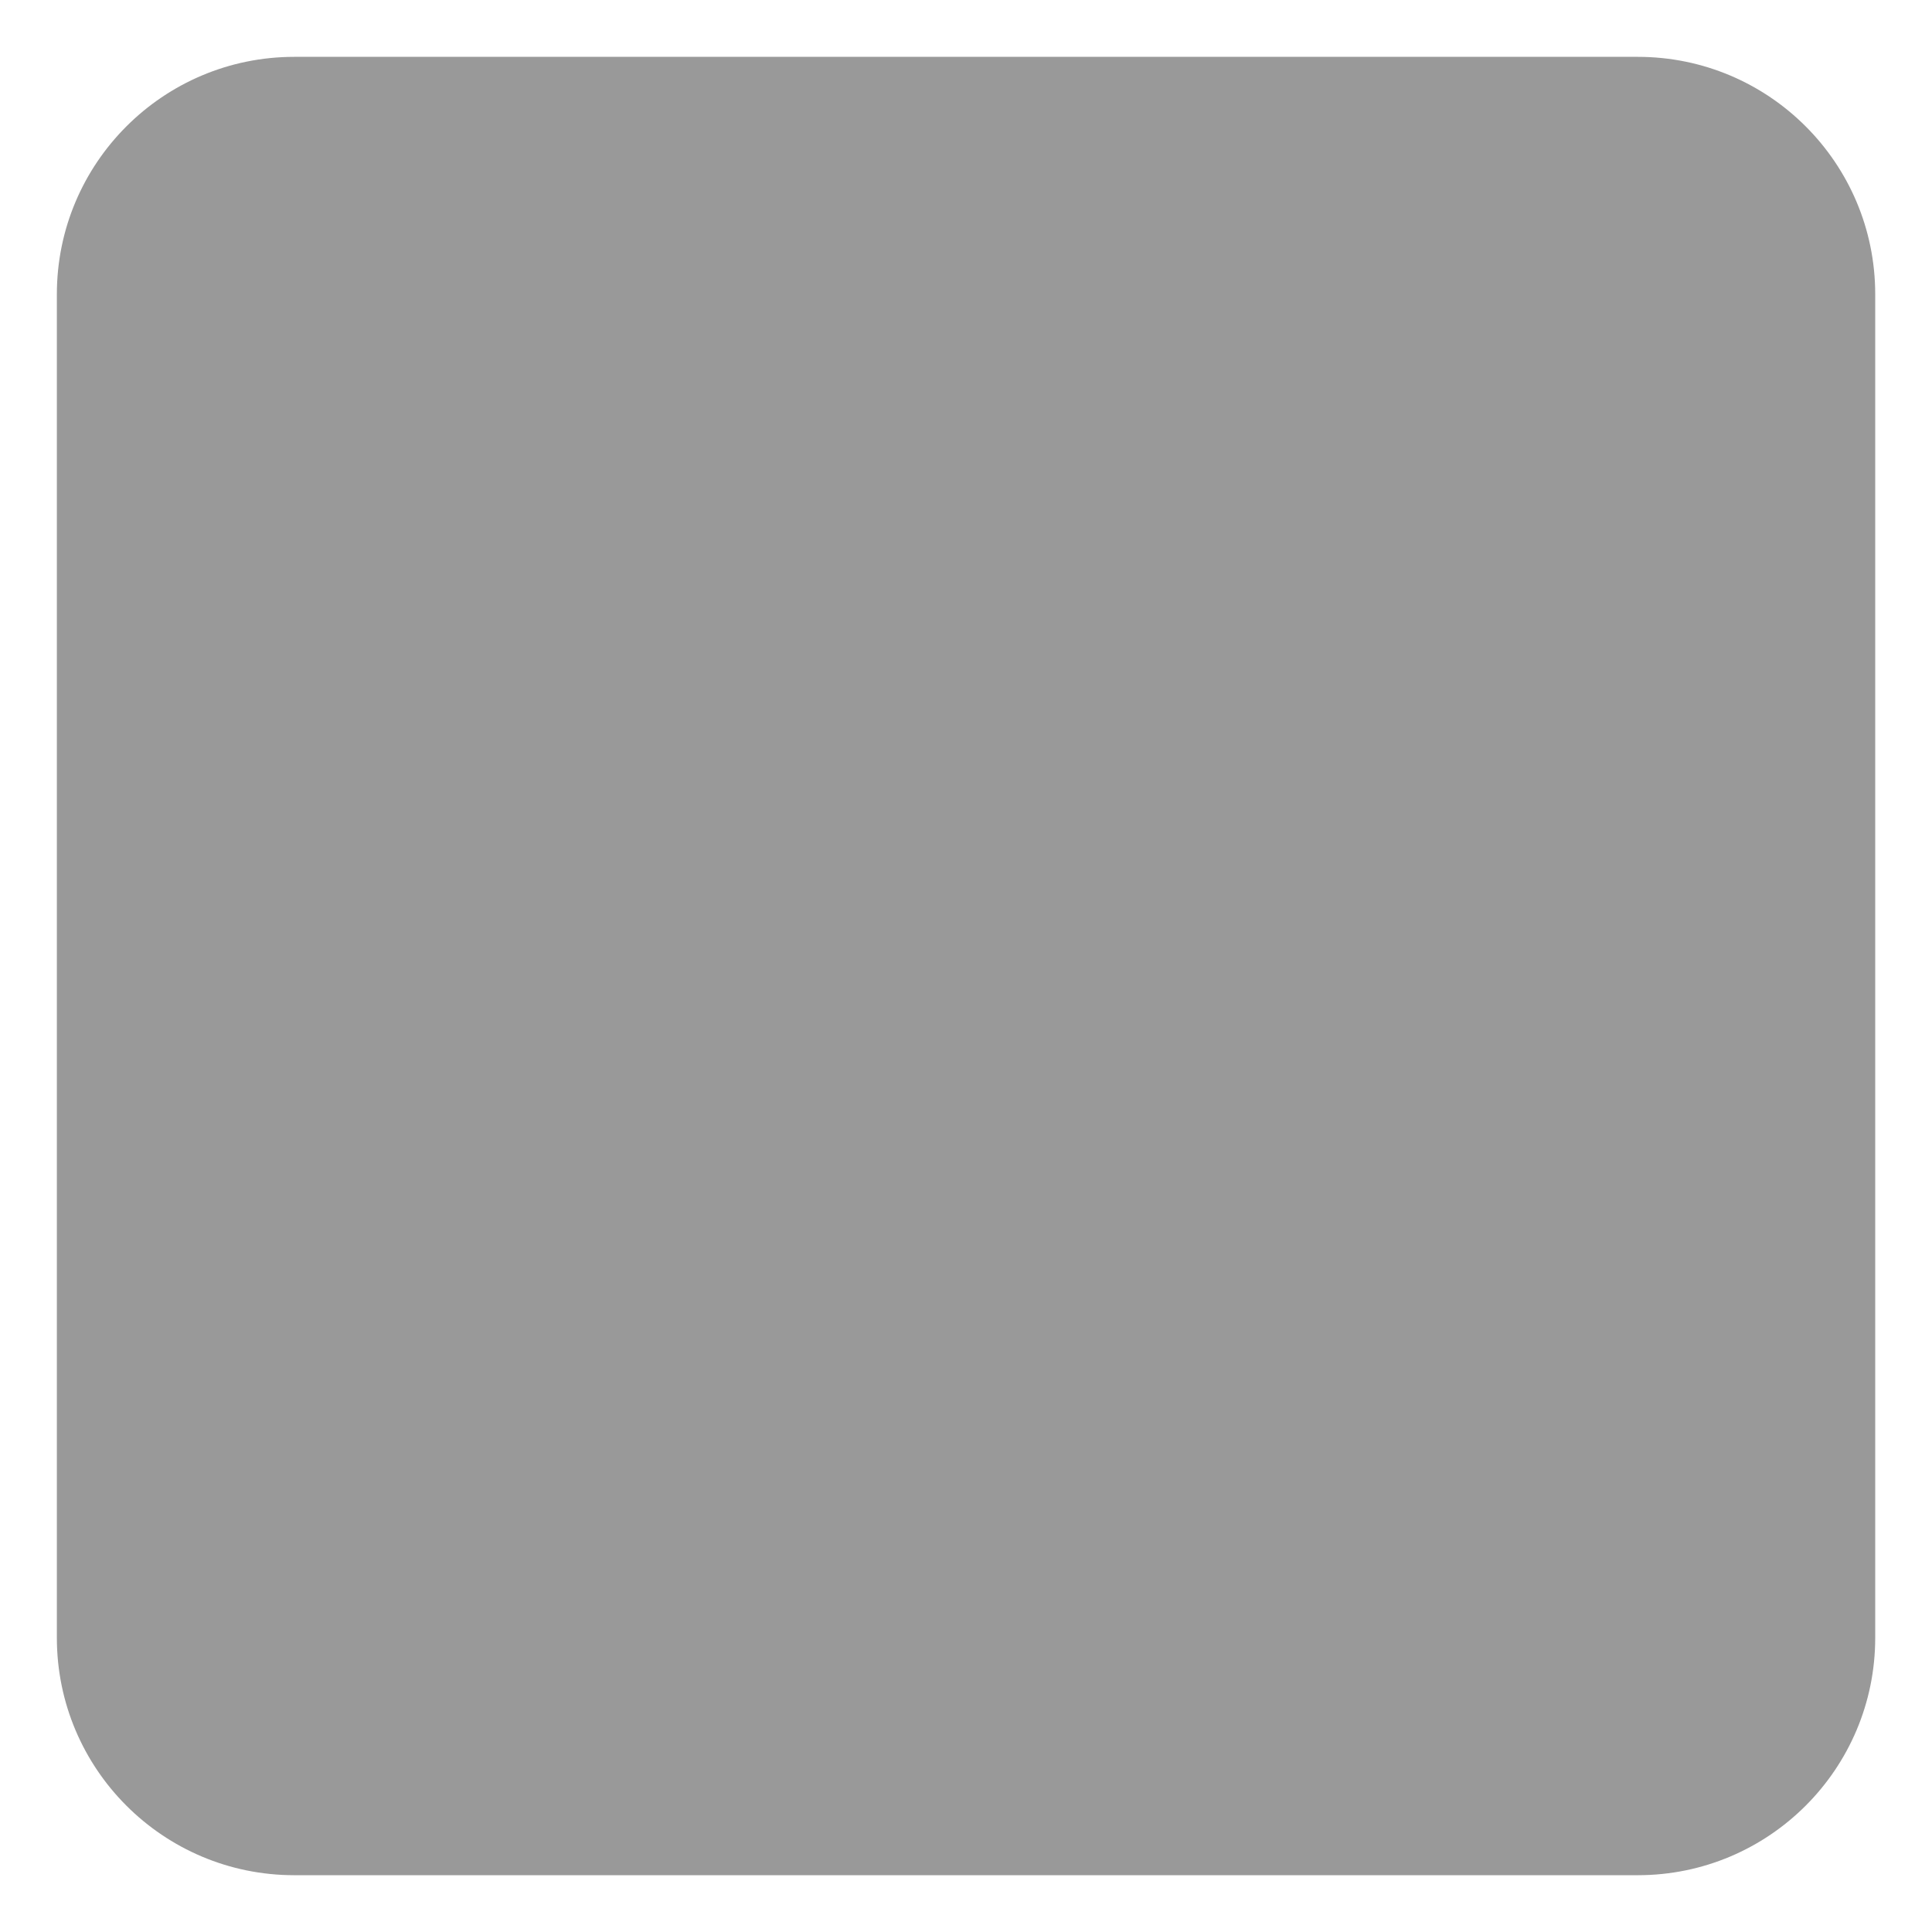
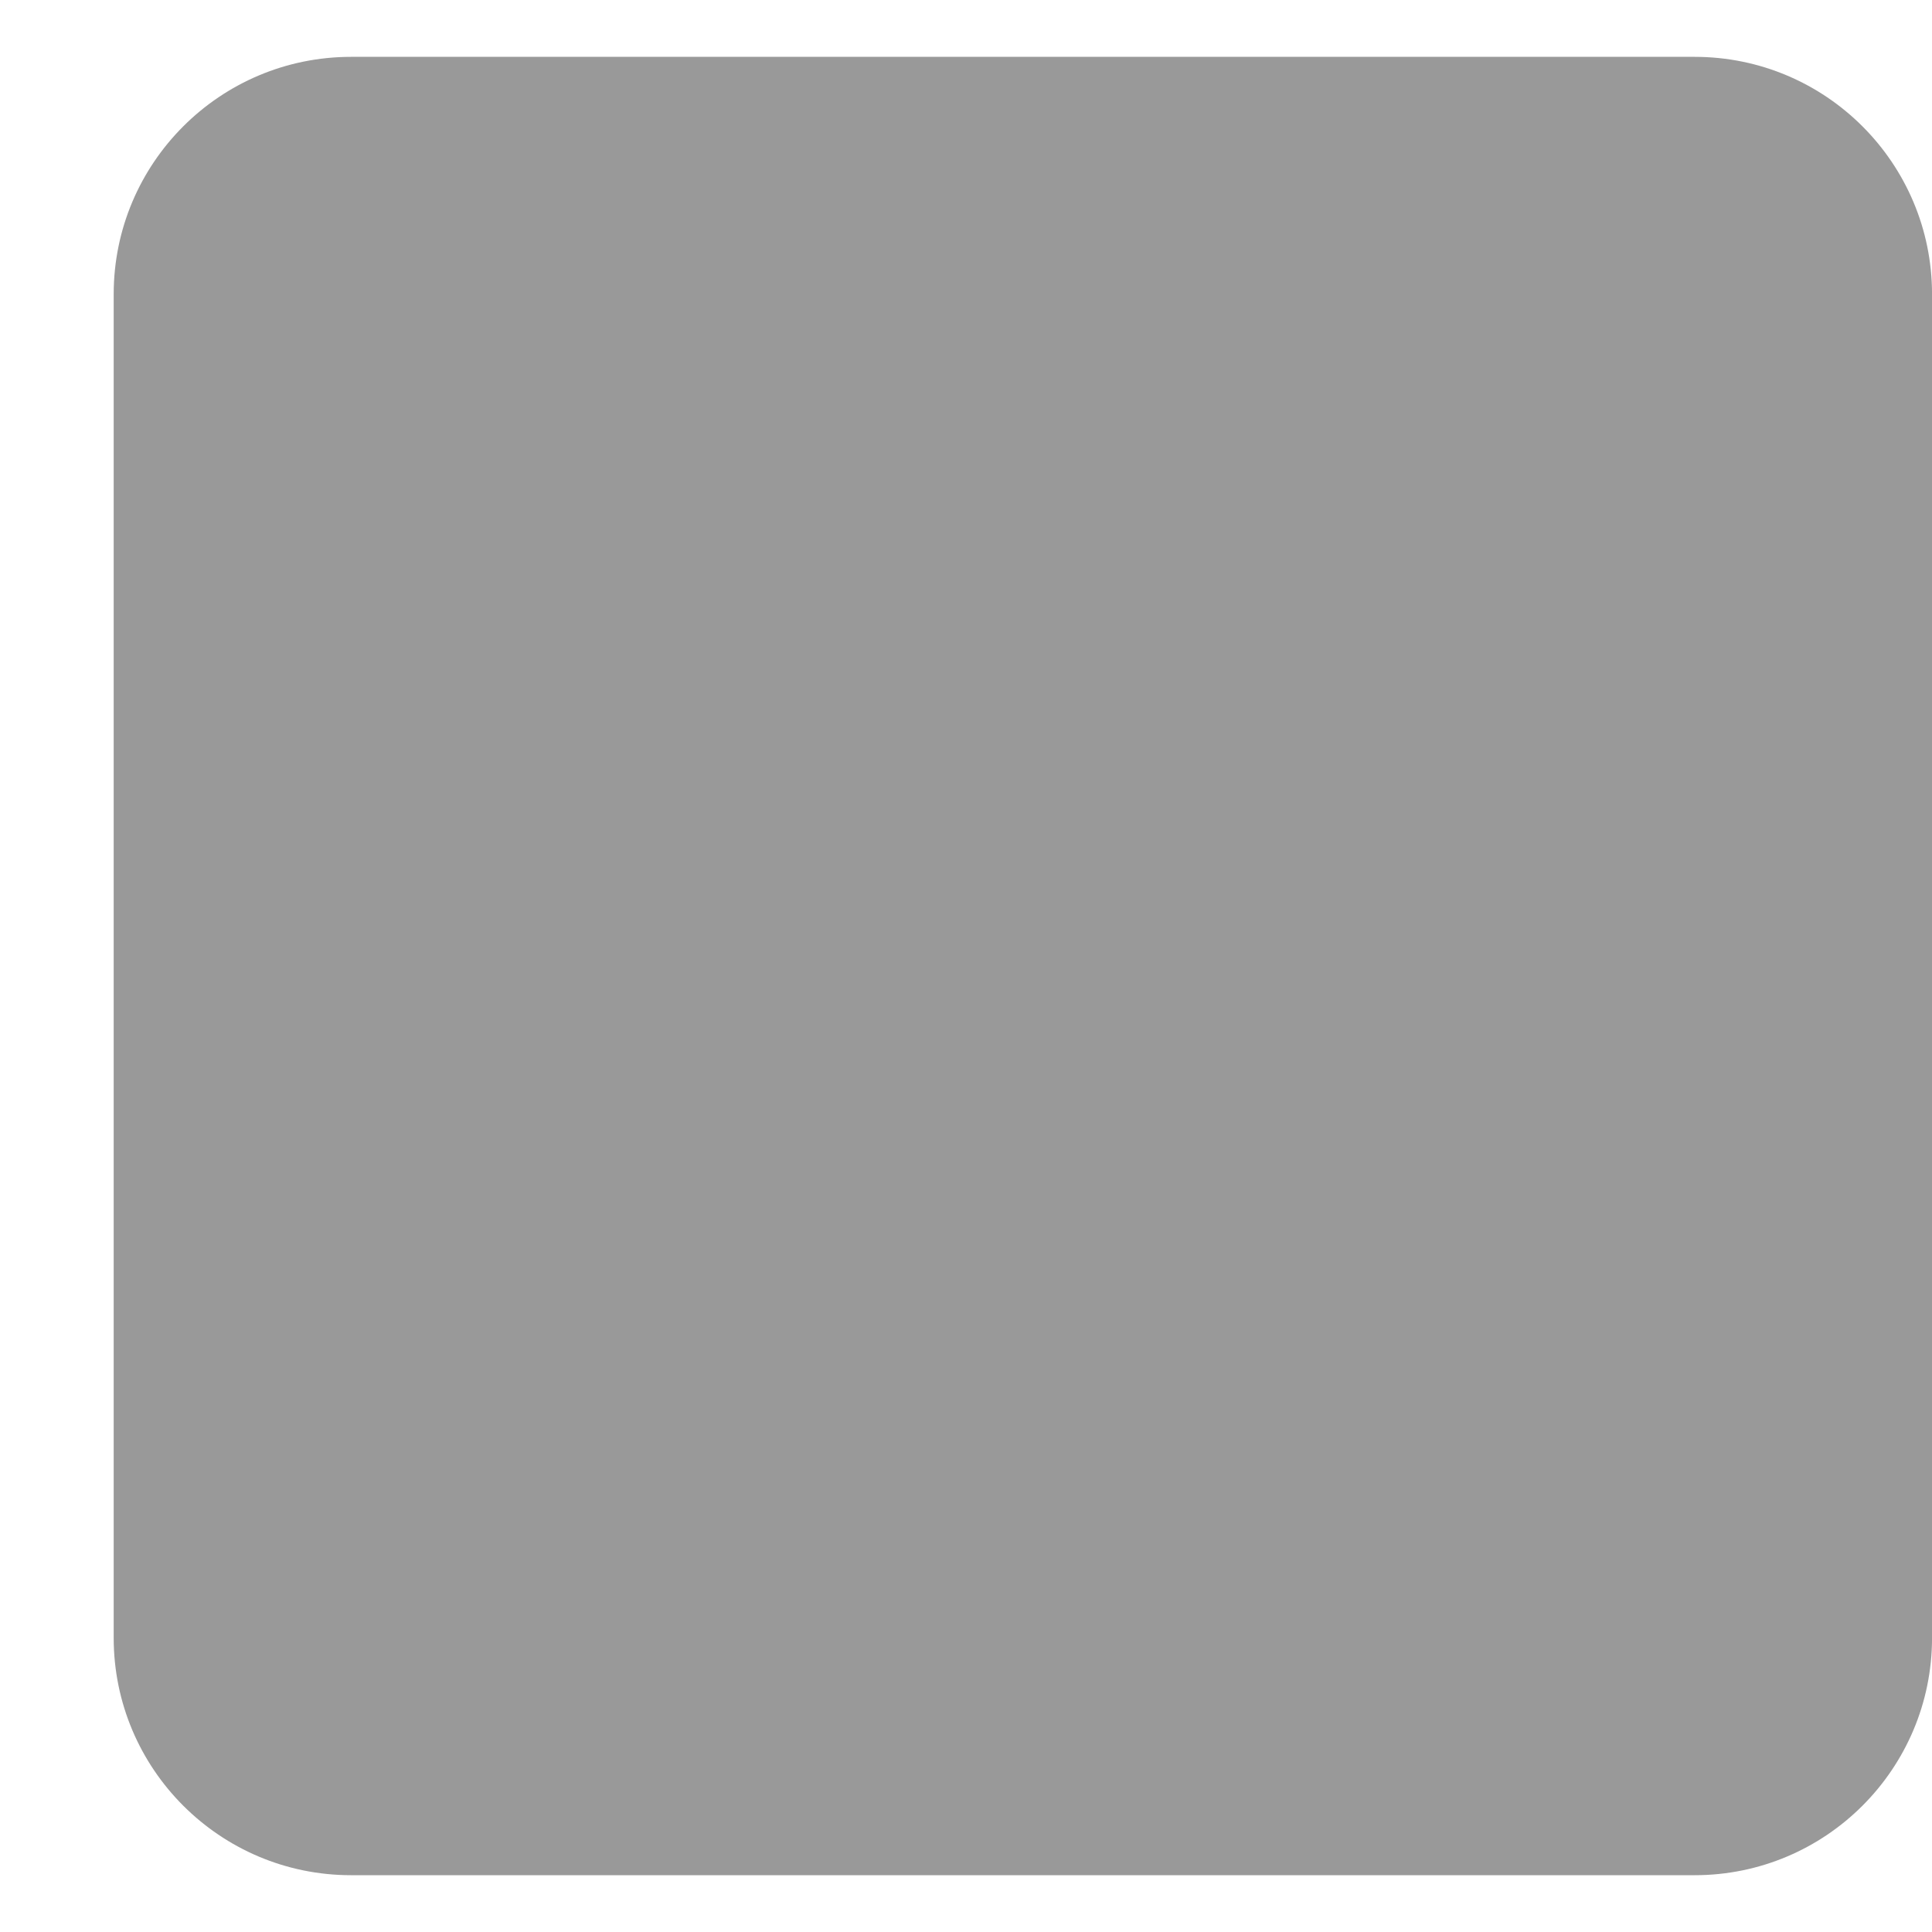
- <svg xmlns="http://www.w3.org/2000/svg" width="17" height="17" viewBox="0 0 17 17" version="1.1" id="svg8">
+ <svg xmlns="http://www.w3.org/2000/svg" width="_MAINWIDTH_" height="17" viewBox="0 0 _MAINWIDTH_ 17" version="1.1" id="svg8">
  <defs id="defs2" />
  <g id="layer1" transform="translate(2.362342,-282.3488)">
    <rect style="opacity:1;fill:_CBBG_;fill-opacity:0.4;stroke:_BORD_;stroke-width:1;stroke-miterlimit:4;stroke-dasharray:none;stroke-opacity:0.4" id="rect814" width="16" height="16" x="-1.862" y="282.849" ry="2.089" />
  </g>
</svg>
